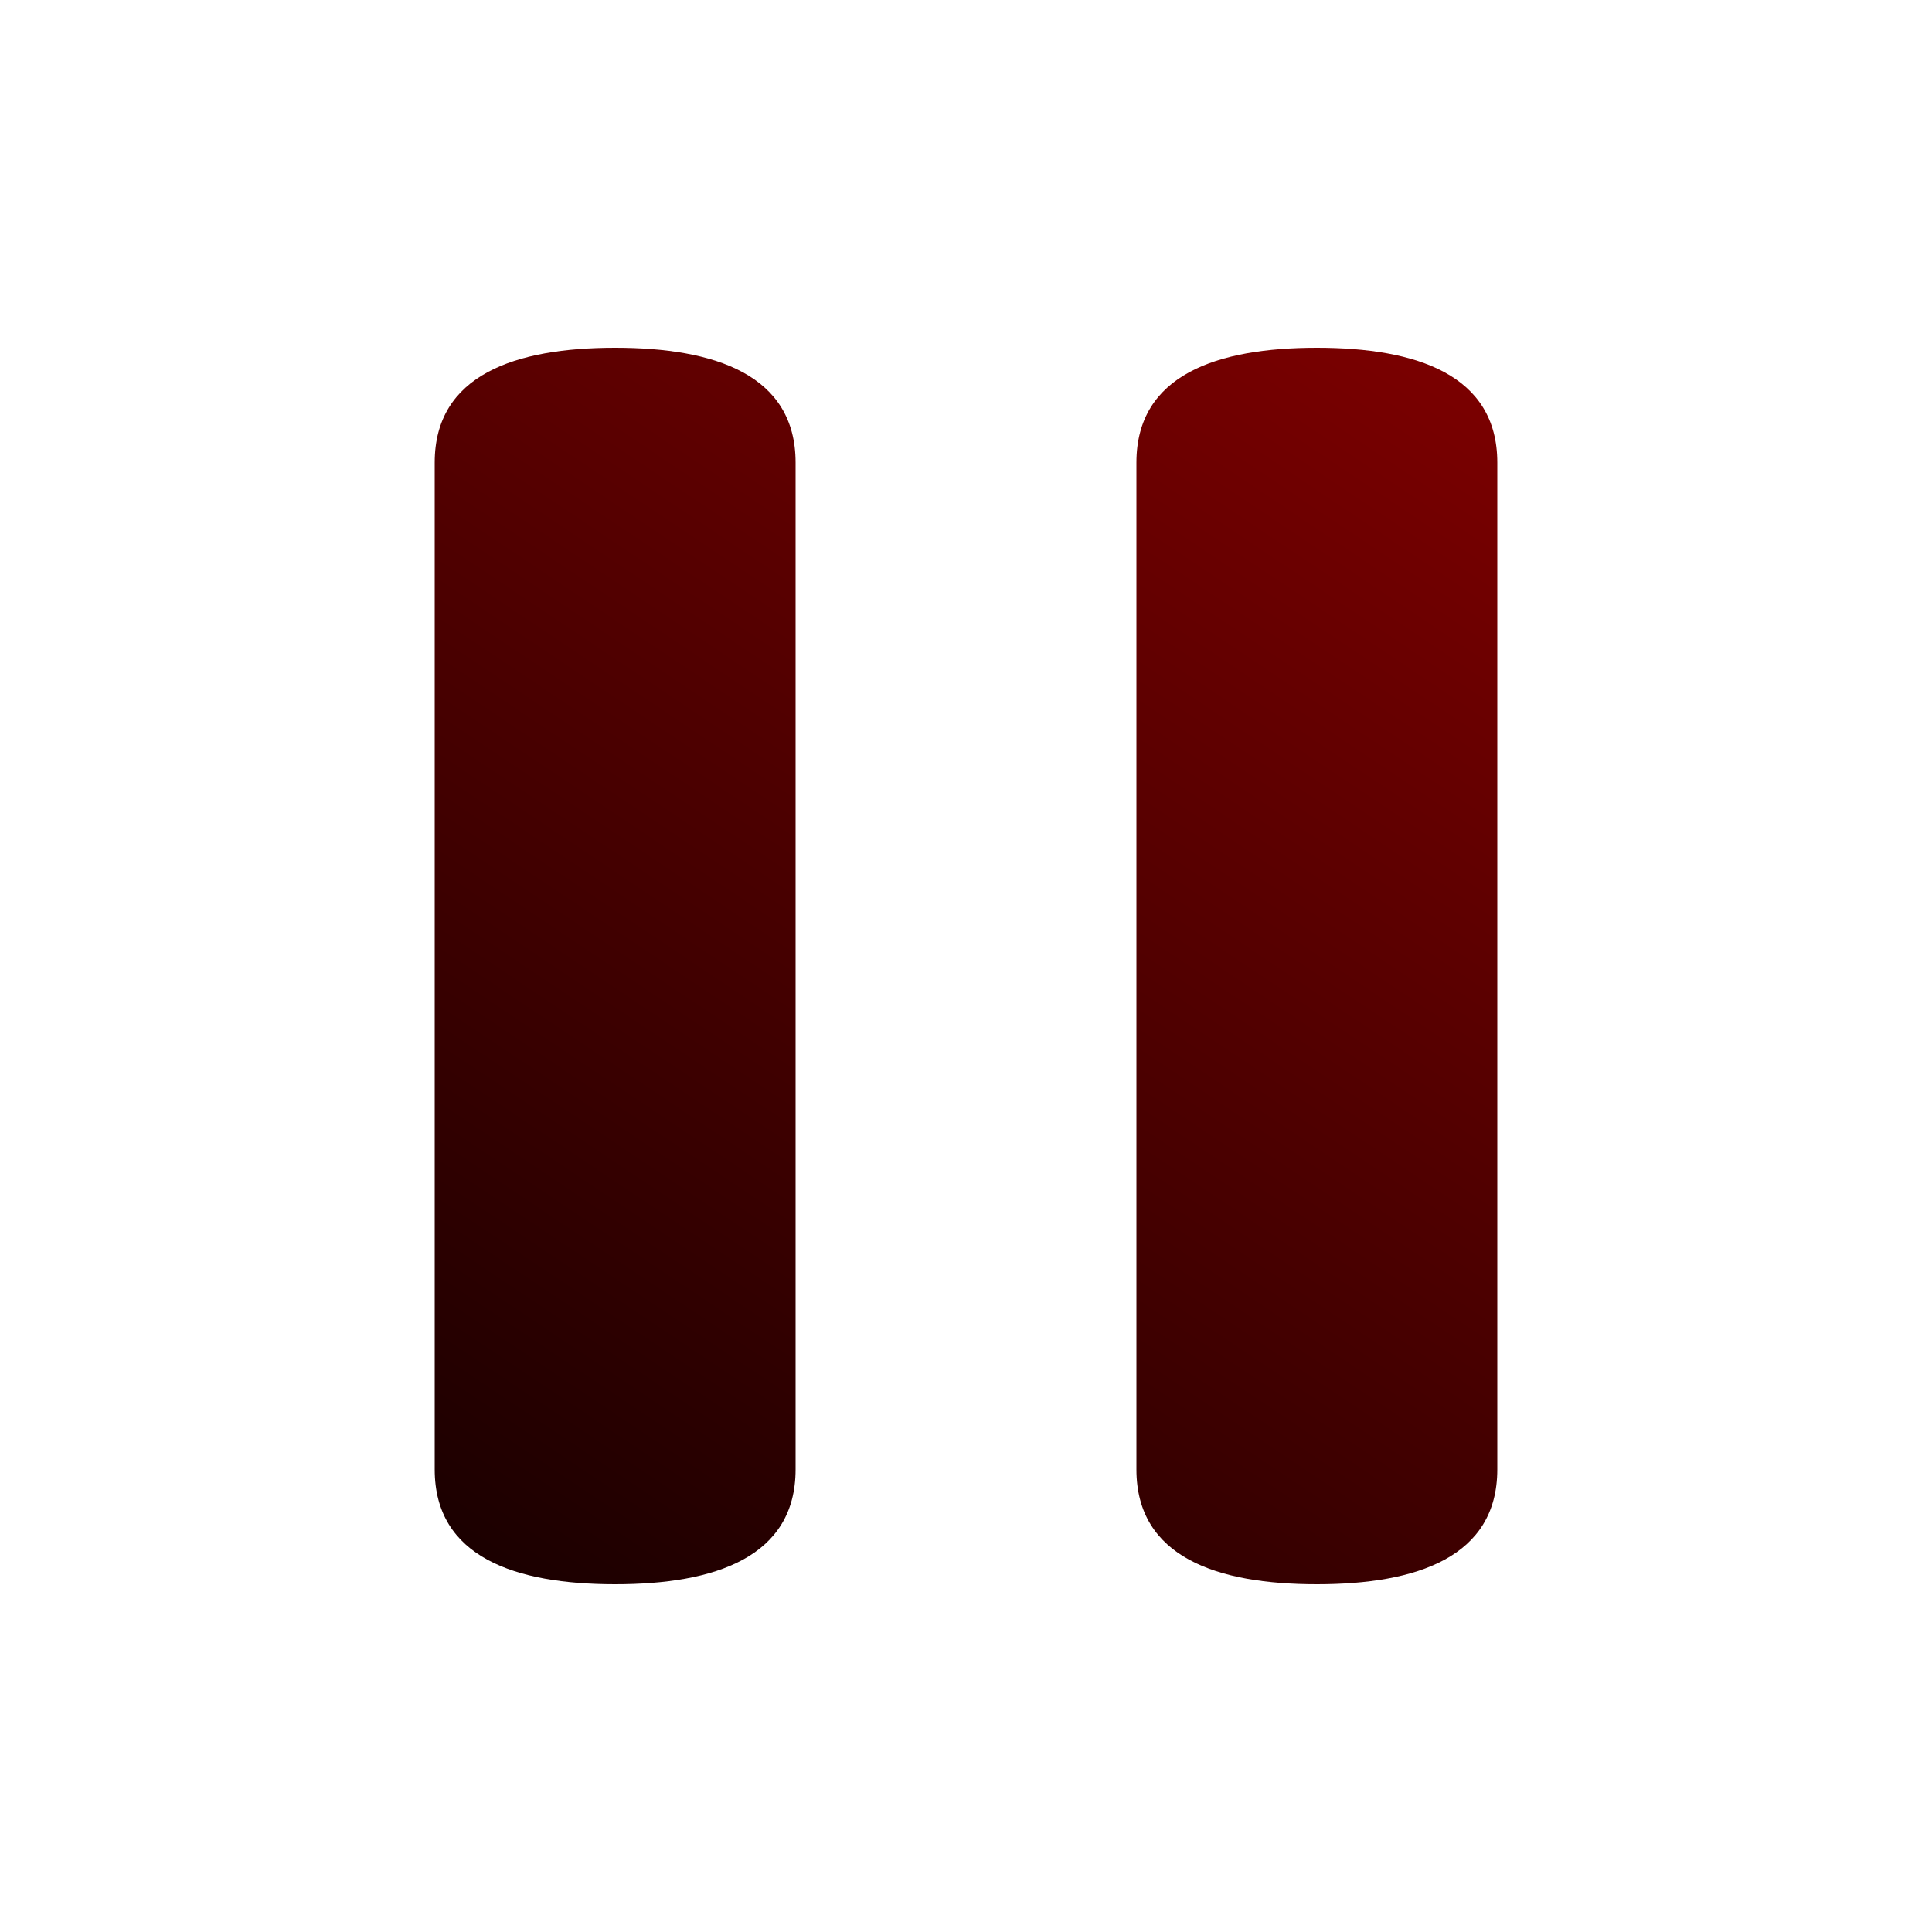
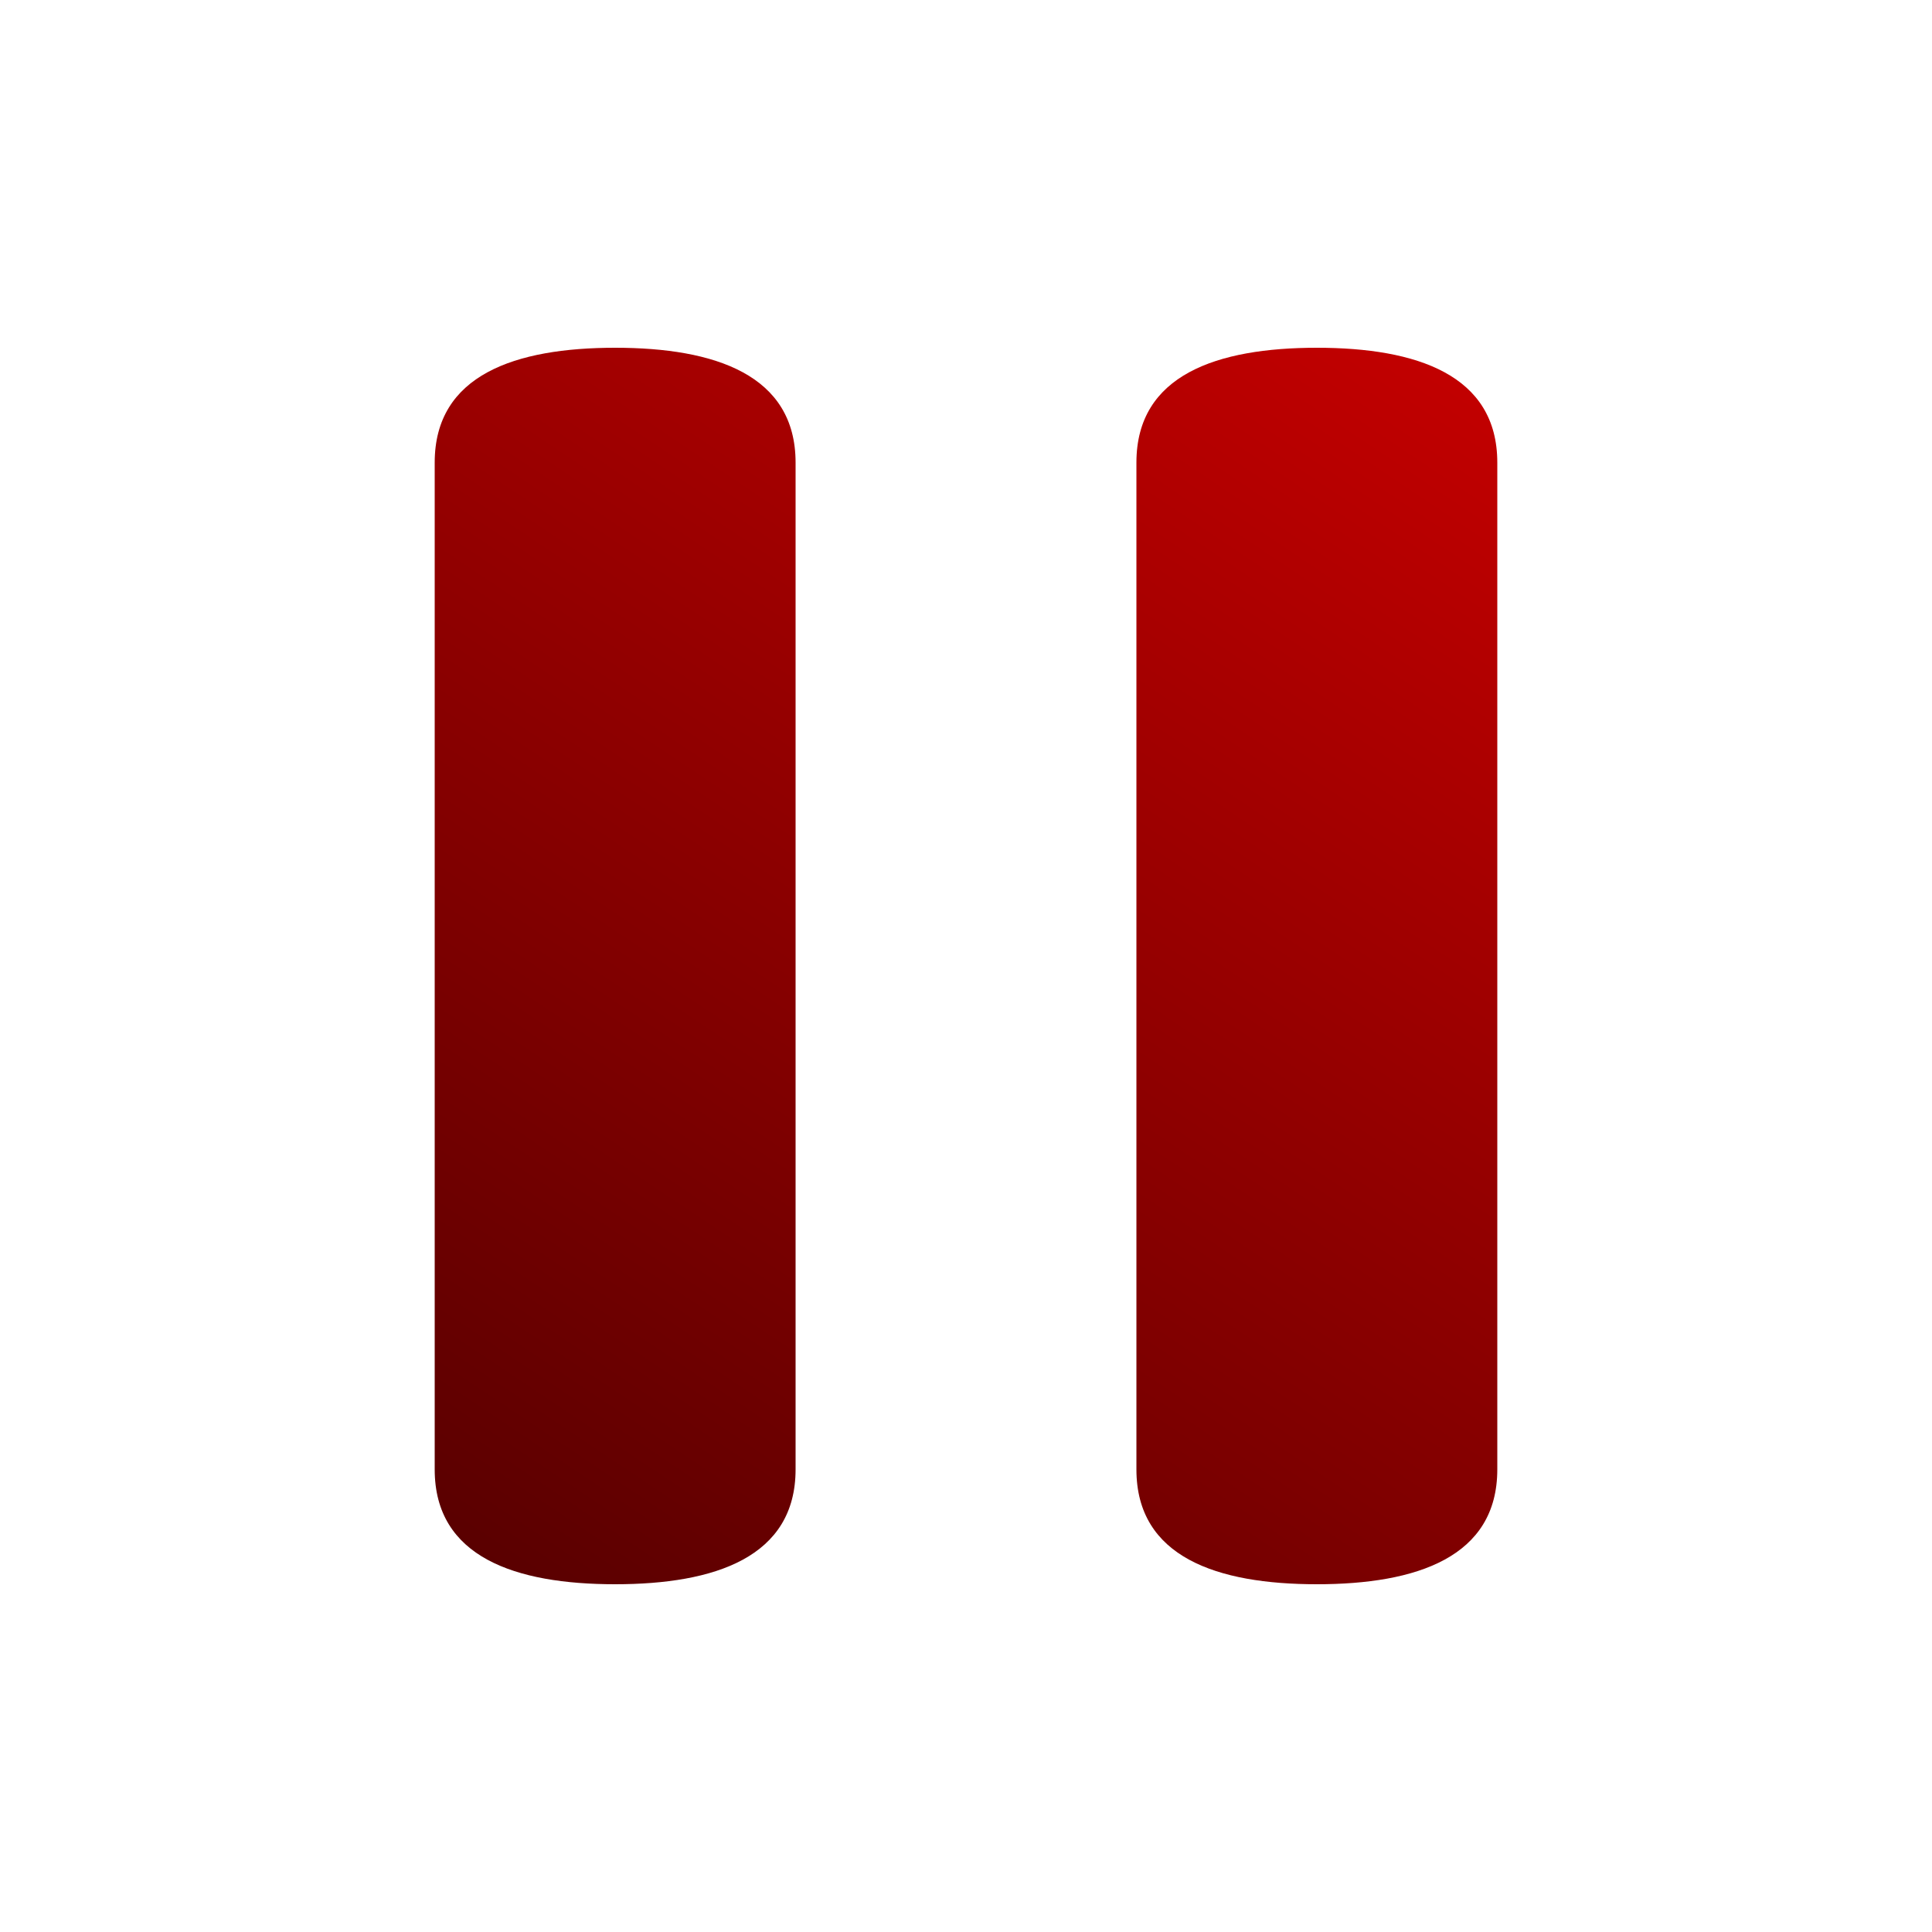
<svg xmlns="http://www.w3.org/2000/svg" xmlns:xlink="http://www.w3.org/1999/xlink" version="1.1" id="Capa_1" x="0px" y="0px" width="100" height="100" viewBox="0 0 100 100" xml:space="preserve">
  <defs id="defs43">
    <linearGradient id="linearGradient4173">
-       <stop style="stop-color:#000000;stop-opacity:1;" offset="0" id="stop4175" />
-       <stop style="stop-color:#800000;stop-opacity:1" offset="1" id="stop4177" />
+       <stop style="stop-color:#3c0000;stop-opacity:1;" offset="0" id="stop4175" />
+       <stop style="stop-color:#c80000;stop-opacity:1;" offset="1" id="stop4177" />
    </linearGradient>
    <linearGradient xlink:href="#linearGradient4173" id="linearGradient4179" x1="-13.434" y1="86.582" x2="54.143" y2="-2.308" gradientUnits="userSpaceOnUse" />
  </defs>
  <g id="g3" transform="matrix(1.037736,0,0,0.9142857,22.5,18)" style="fill:url(#linearGradient4179);fill-opacity:1">
    <g id="g5" style="fill:url(#linearGradient4179);fill-opacity:1">
      <path d="m 44,0 c -4.972,0 -9,1.529 -9,6.5 l 0,57 c 0,4.971 4.028,6.5 9,6.5 4.971,0 9,-1.529 9,-6.5 l 0,-57 C 53,1.529 48.971,0 44,0 Z" id="path7" style="fill:url(#linearGradient4179);fill-opacity:1" />
      <path d="M 9,0 C 4.028,0 0,1.529 0,6.5 l 0,57 c 0,4.971 4.028,6.5 9,6.5 4.971,0 9,-1.529 9,-6.5 l 0,-57 C 18,1.529 13.971,0 9,0 Z" id="path9" style="fill:url(#linearGradient4179);fill-opacity:1" />
    </g>
  </g>
  <g id="g11" transform="translate(0,30)" />
  <g id="g13" transform="translate(0,30)" />
  <g id="g15" transform="translate(0,30)" />
  <g id="g17" transform="translate(0,30)" />
  <g id="g19" transform="translate(0,30)" />
  <g id="g21" transform="translate(0,30)" />
  <g id="g23" transform="translate(0,30)" />
  <g id="g25" transform="translate(0,30)" />
  <g id="g27" transform="translate(0,30)" />
  <g id="g29" transform="translate(0,30)" />
  <g id="g31" transform="translate(0,30)" />
  <g id="g33" transform="translate(0,30)" />
  <g id="g35" transform="translate(0,30)" />
  <g id="g37" transform="translate(0,30)" />
  <g id="g39" transform="translate(0,30)" />
</svg>
